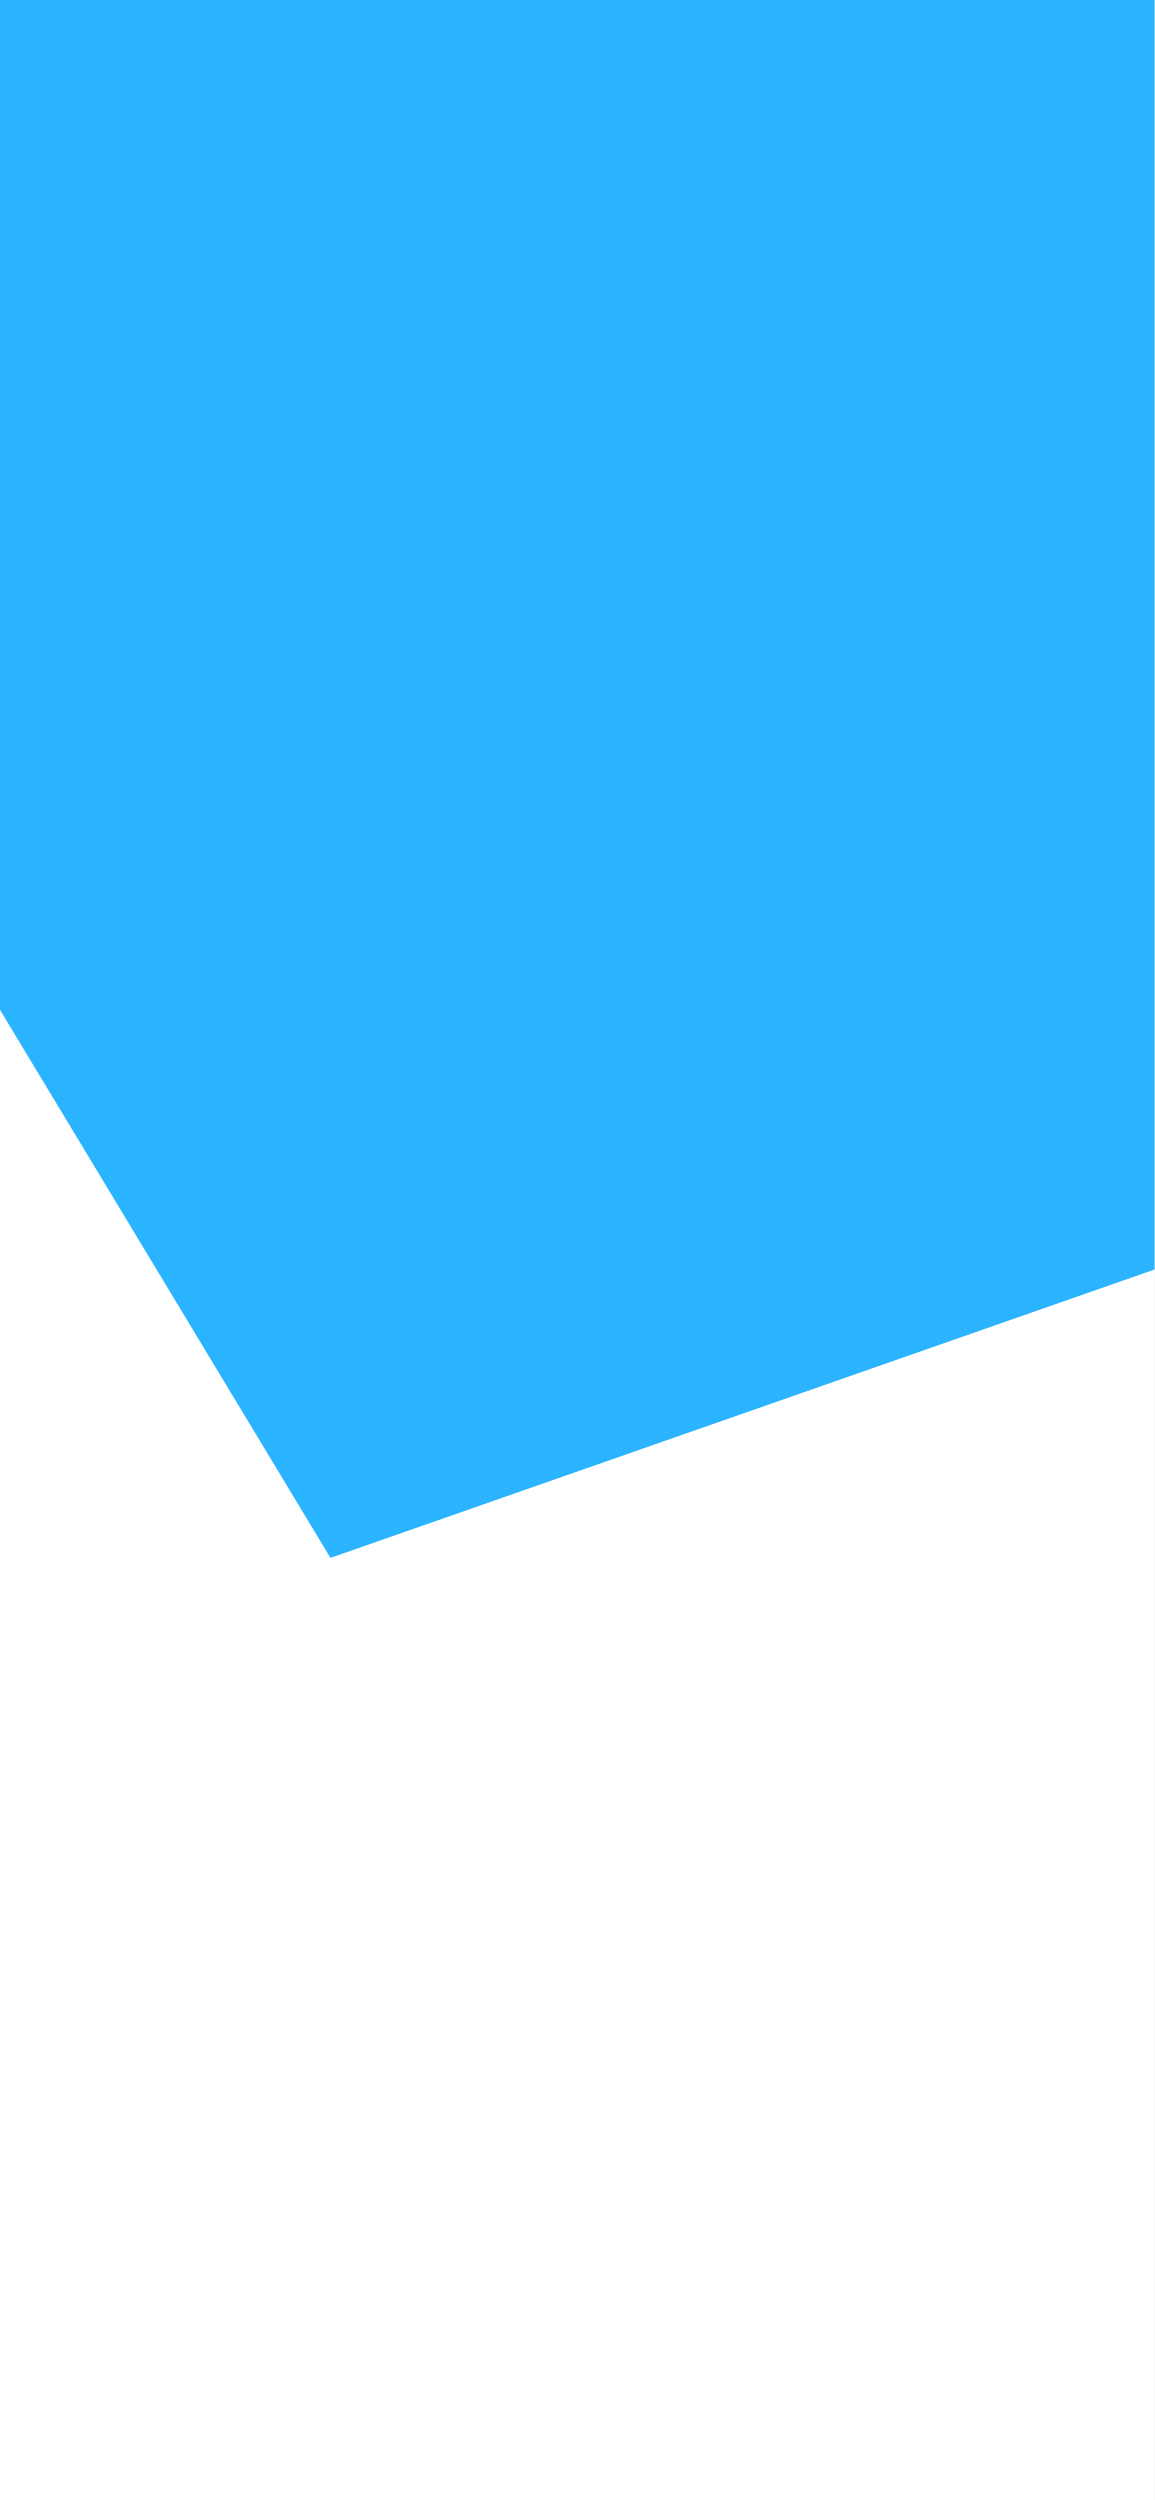
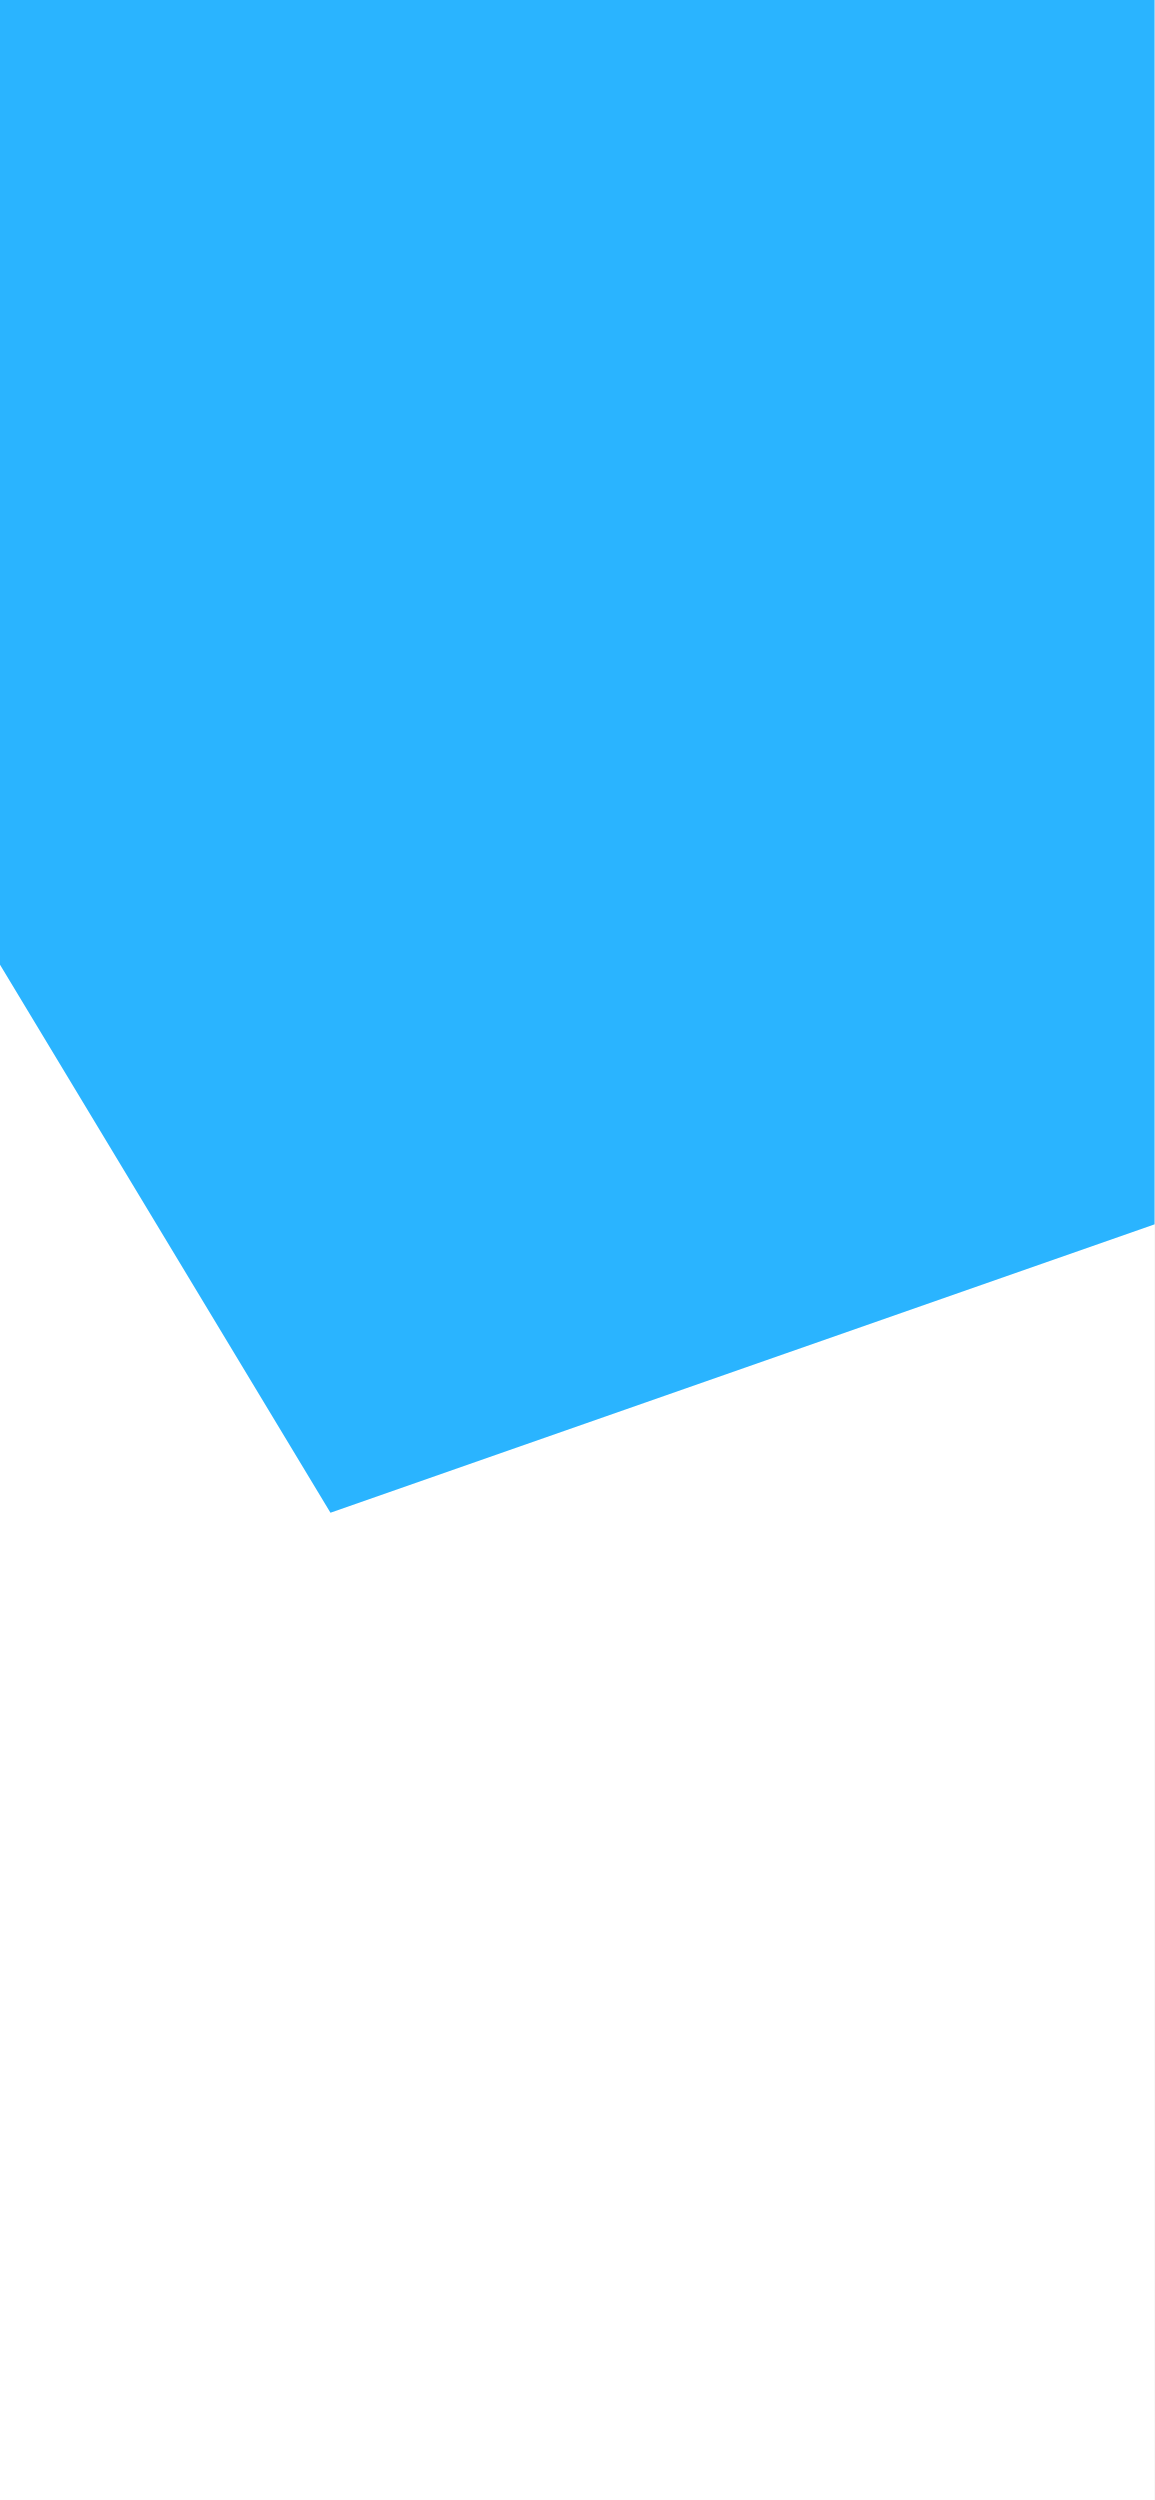
<svg xmlns="http://www.w3.org/2000/svg" id="Layer_1" data-name="Layer 1" viewBox="0 0 1125 2436">
  <defs>
    <style>.cls-1{fill:#fff;}.cls-2{fill:#2ab4ff;}</style>
  </defs>
  <rect class="cls-1" width="1125" height="2436" />
-   <polygon class="cls-2" points="0 984 322 1518 1125 1237 1125 0 0 0 0 984" />
+   <polygon class="cls-2" points="0 940 322 1474 1125 1193 1125 0 0 0 0 940" />
</svg>
